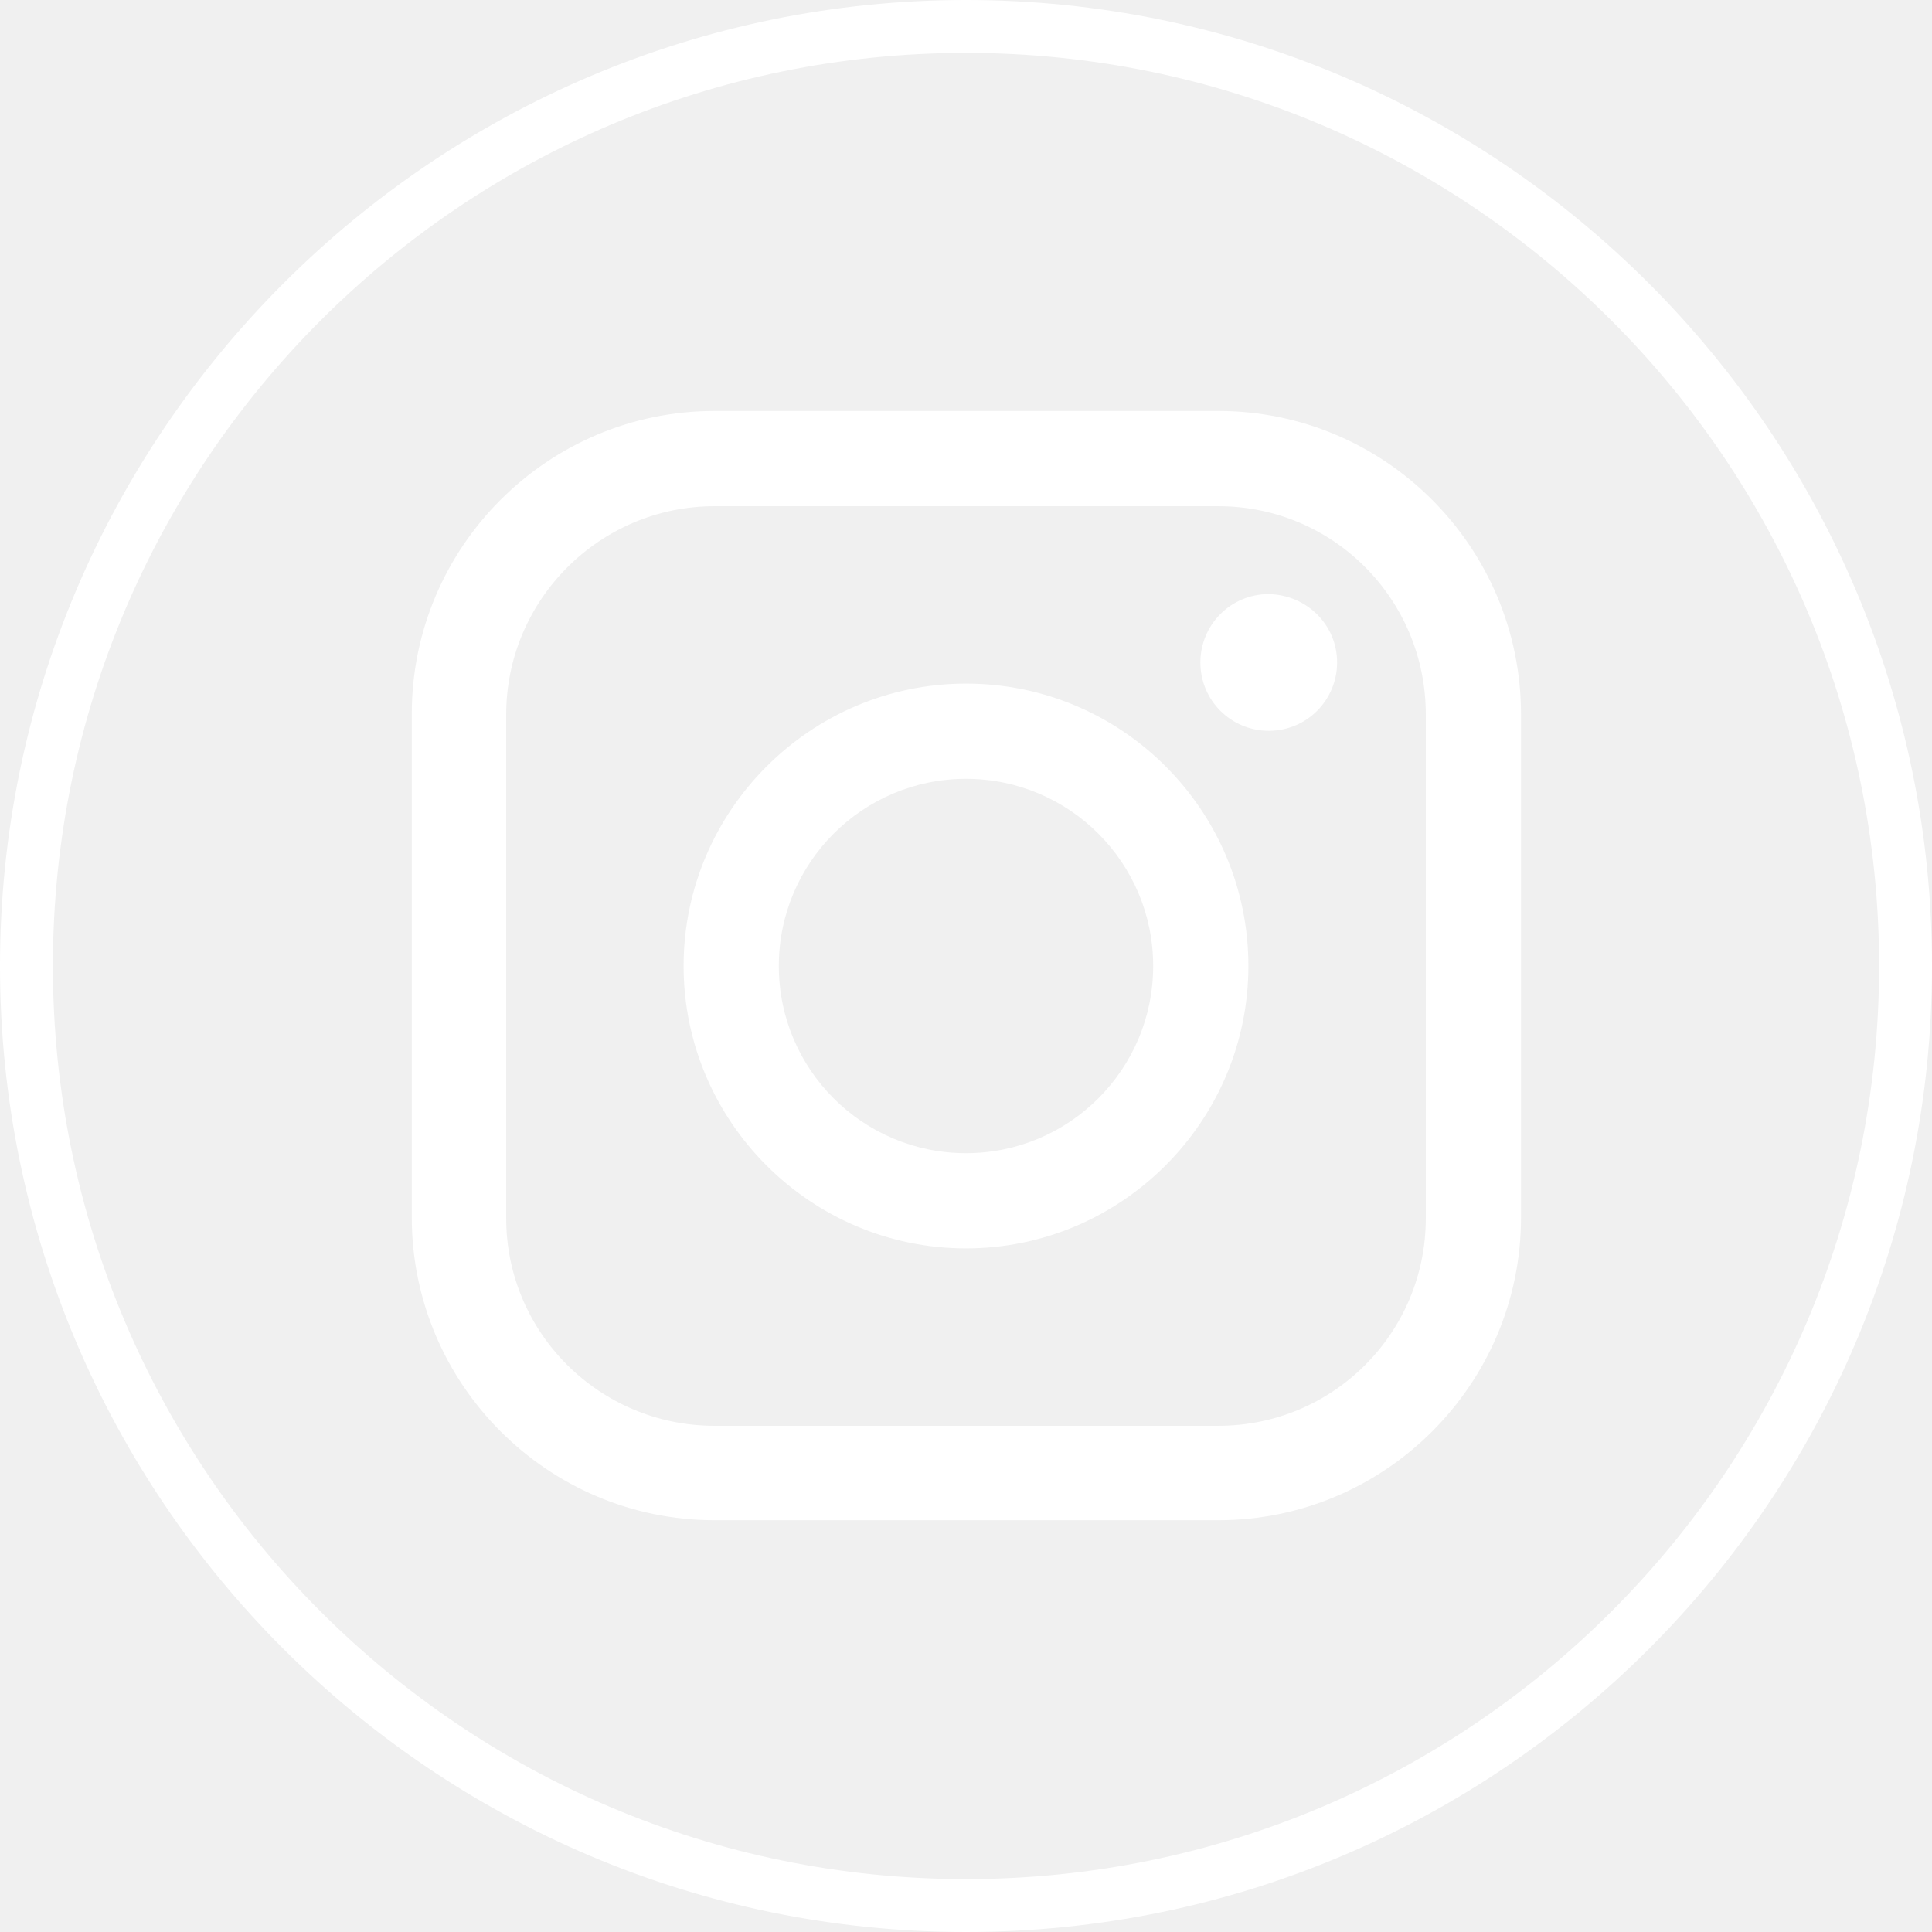
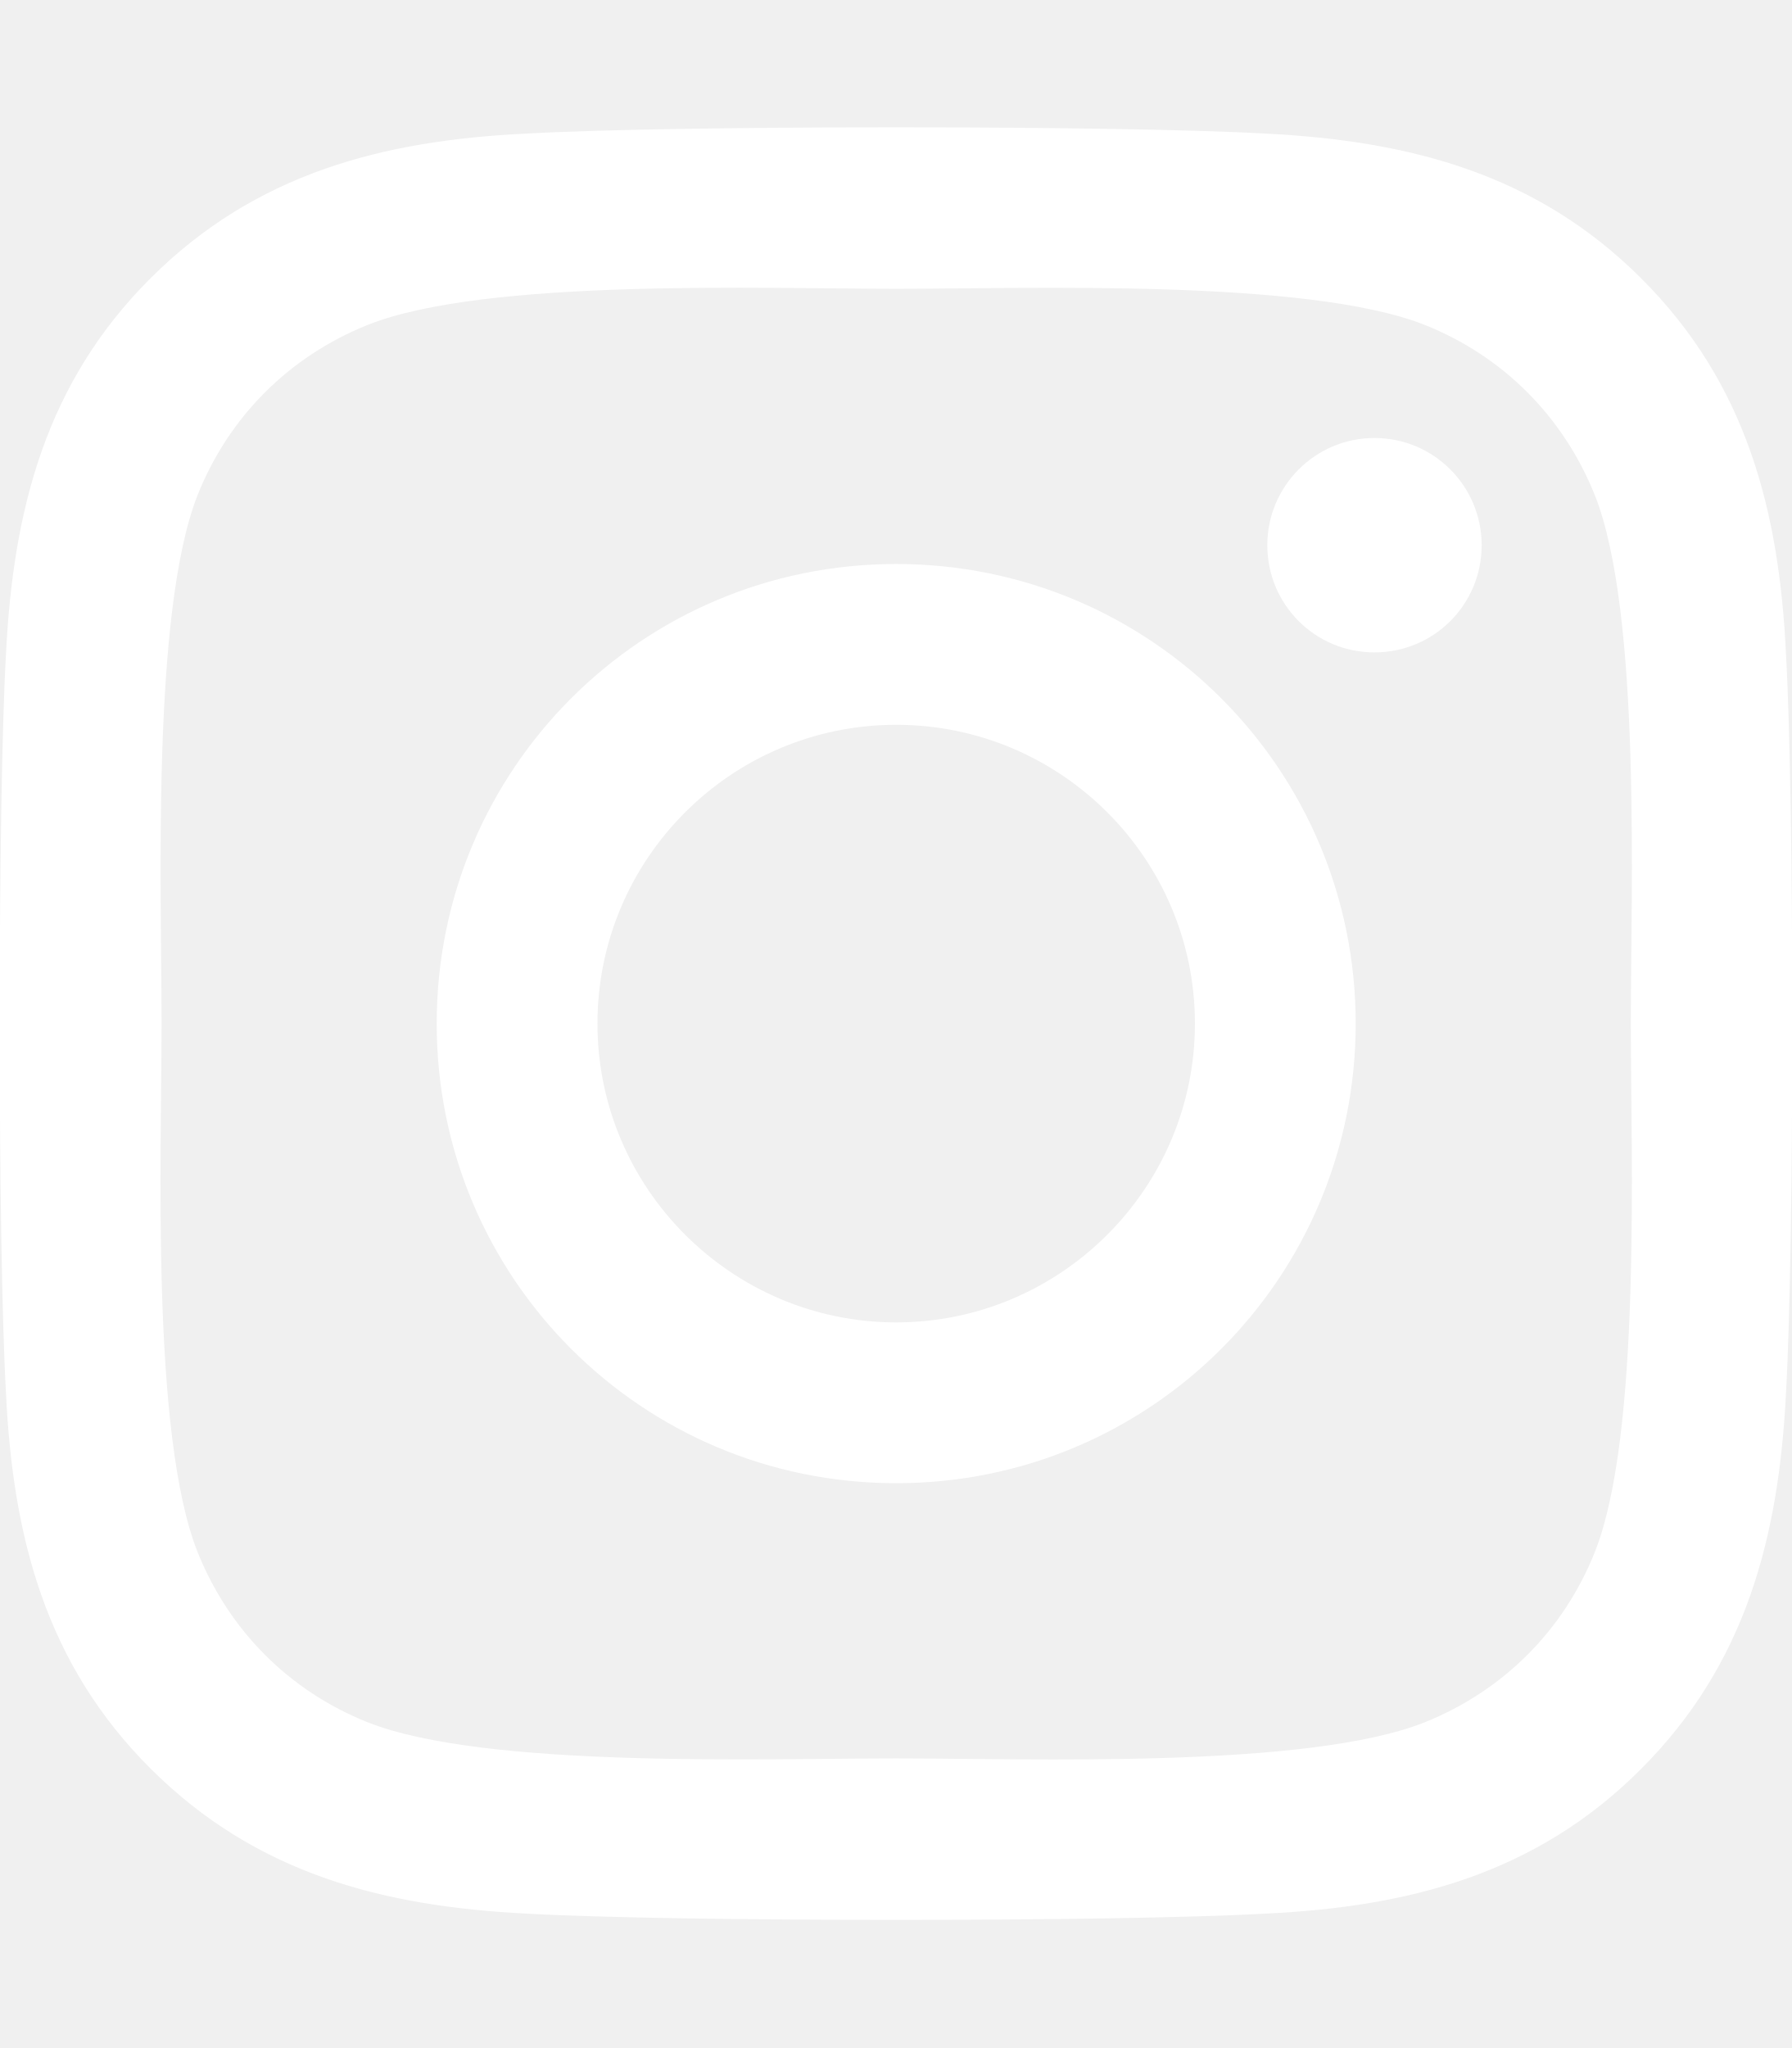
- <svg xmlns="http://www.w3.org/2000/svg" preserveAspectRatio="xMidYMid meet" version="1.0" viewBox="0.0 0.0 237.4 237.4" zoomAndPan="magnify" style="fill: rgb(255, 255, 255);" original_string_length="1255">
-   <g>
-     <g id="__id0_swc2rtshx">
-       <path d="M149.7,50.5H87.8c-20.5,0-37.2,16.7-37.2,37.2v61.9c0,20.5,16.7,37.2,37.2,37.2h61.9c20.5,0,37.2-16.7,37.2-37.2V87.8 C186.9,67.2,170.2,50.5,149.7,50.5z M175.2,149.7c0,14.1-11.4,25.5-25.5,25.5H87.8c-14.1,0-25.6-11.4-25.6-25.5V87.8 c0-14.1,11.5-25.6,25.6-25.6h61.9c14.1,0,25.5,11.4,25.5,25.6V149.7z" style="fill: inherit;" />
-       <path d="M164.3,81.4c0,4.6-3.7,8.4-8.4,8.4c-4.6,0-8.4-3.7-8.4-8.4c0-4.6,3.7-8.4,8.4-8.4C160.6,73.1,164.3,76.8,164.3,81.4z" style="fill: inherit;" />
-       <path d="M118.7,84C99.6,84,84,99.6,84,118.7c0,19.1,15.6,34.7,34.7,34.7c19.1,0,34.7-15.6,34.7-34.7C153.4,99.6,137.9,84,118.7,84 z M118.7,141.7c-12.7,0-23-10.3-23-23c0-12.7,10.3-23,23-23c12.7,0,23,10.3,23,23C141.7,131.4,131.4,141.7,118.7,141.7z" style="fill: inherit;" />
-     </g>
-     <g id="__id1_swc2rtshx">
-       <path d="M118.7,237.4C53.3,237.4,0,184.2,0,118.7C0,53.3,53.3,0,118.7,0c65.5,0,118.7,53.3,118.7,118.7 C237.4,184.2,184.2,237.4,118.7,237.4z M118.7,6.5C56.8,6.5,6.5,56.8,6.5,118.7c0,61.9,50.3,112.2,112.2,112.2 c61.9,0,112.2-50.3,112.2-112.2C230.9,56.8,180.6,6.5,118.7,6.5z" style="fill: inherit;" />
-     </g>
-   </g>
+ <svg xmlns="http://www.w3.org/2000/svg" viewBox="0 0 448 512">
+   <path fill="#ffffff" d="M224.1 141c-63.6 0-114.9 51.3-114.9 114.9s51.3 114.9 114.9 114.9S339 319.5 339 255.9 287.7 141 224.1 141zm0 189.6c-41.1 0-74.7-33.5-74.7-74.7s33.5-74.7 74.7-74.7 74.7 33.5 74.7 74.7-33.6 74.7-74.7 74.7zm146.4-194.3c0 14.9-12 26.8-26.8 26.8-14.9 0-26.8-12-26.8-26.8s12-26.8 26.8-26.8 26.8 12 26.8 26.8zm76.1 27.2c-1.7-35.9-9.9-67.7-36.2-93.9-26.2-26.2-58-34.4-93.9-36.2-37-2.1-147.9-2.1-184.9 0-35.8 1.7-67.6 9.9-93.9 36.1s-34.4 58-36.2 93.9c-2.1 37-2.1 147.9 0 184.9 1.7 35.9 9.9 67.7 36.2 93.9s58 34.4 93.9 36.2c37 2.1 147.9 2.1 184.9 0 35.9-1.7 67.7-9.9 93.9-36.2 26.2-26.2 34.4-58 36.2-93.9 2.1-37 2.1-147.8 0-184.8zM398.8 388c-7.8 19.6-22.9 34.7-42.6 42.6-29.5 11.7-99.5 9-132.1 9s-102.7 2.6-132.1-9c-19.6-7.8-34.7-22.9-42.6-42.6-11.7-29.5-9-99.5-9-132.1s-2.6-102.7 9-132.1c7.8-19.6 22.9-34.7 42.6-42.6 29.5-11.7 99.5-9 132.1-9s102.7-2.6 132.1 9c19.6 7.8 34.7 22.9 42.6 42.6 11.7 29.5 9 99.5 9 132.1s2.7 102.7-9 132.1z" />
</svg>
